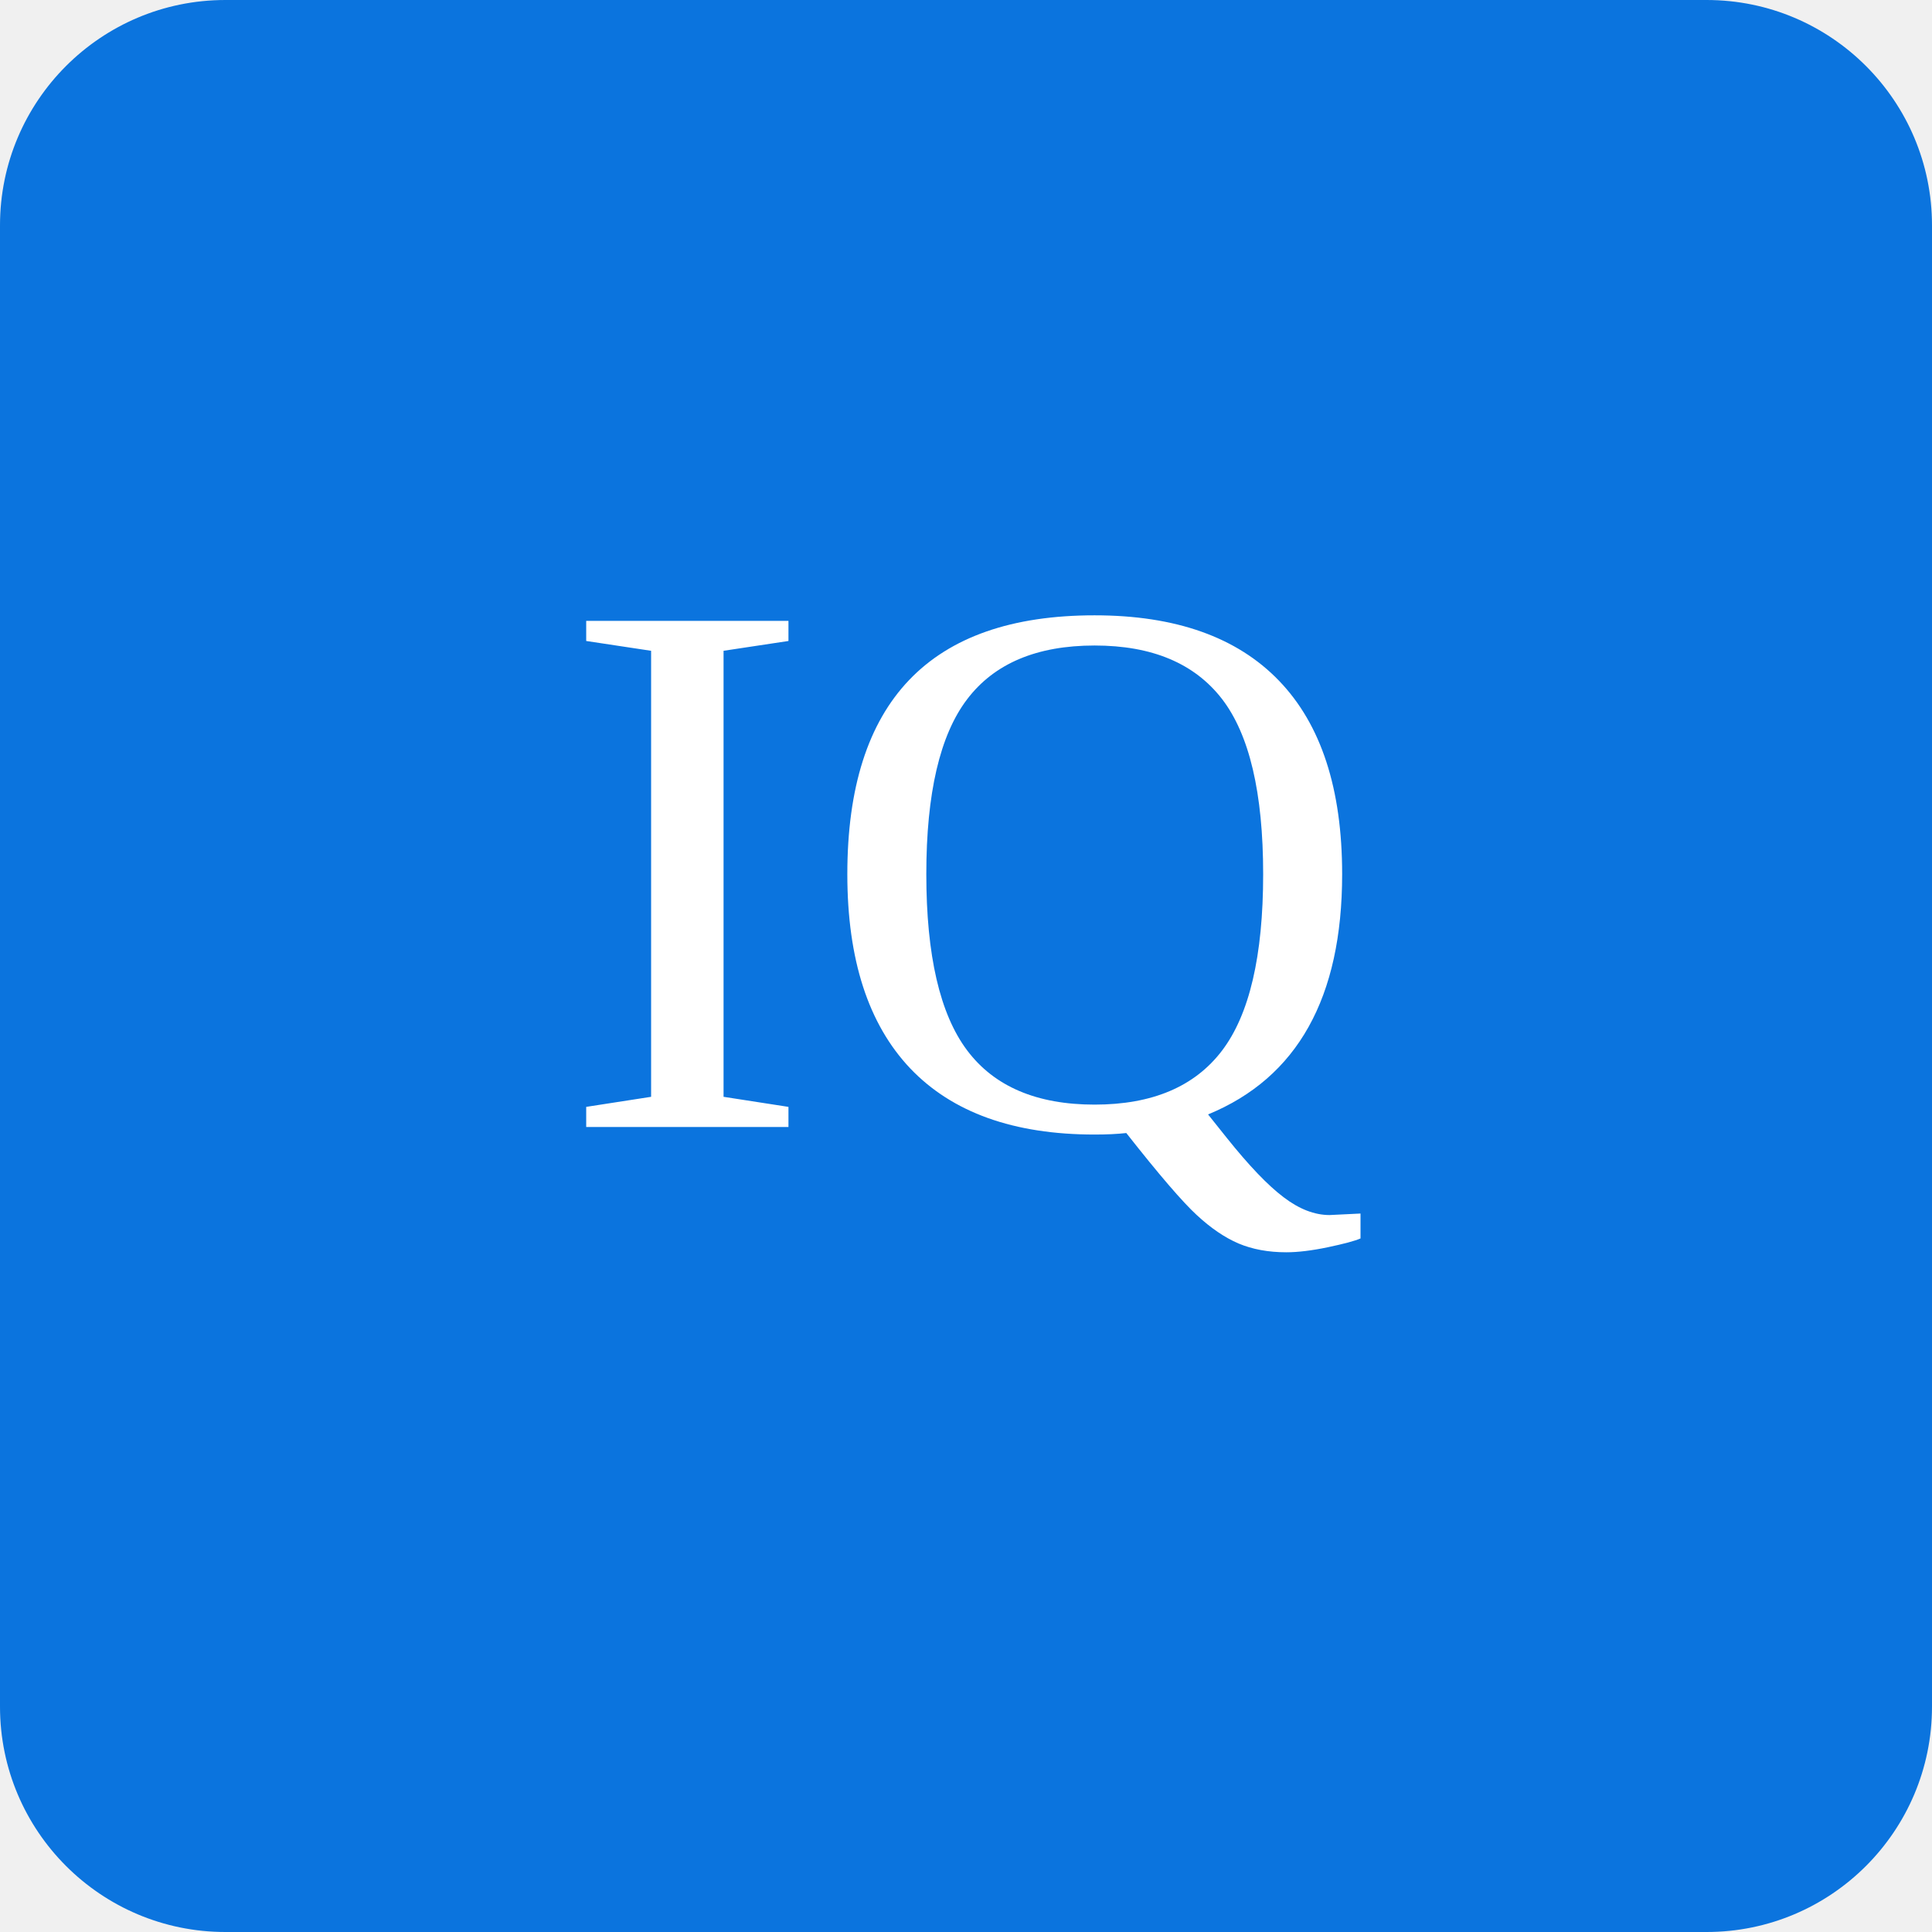
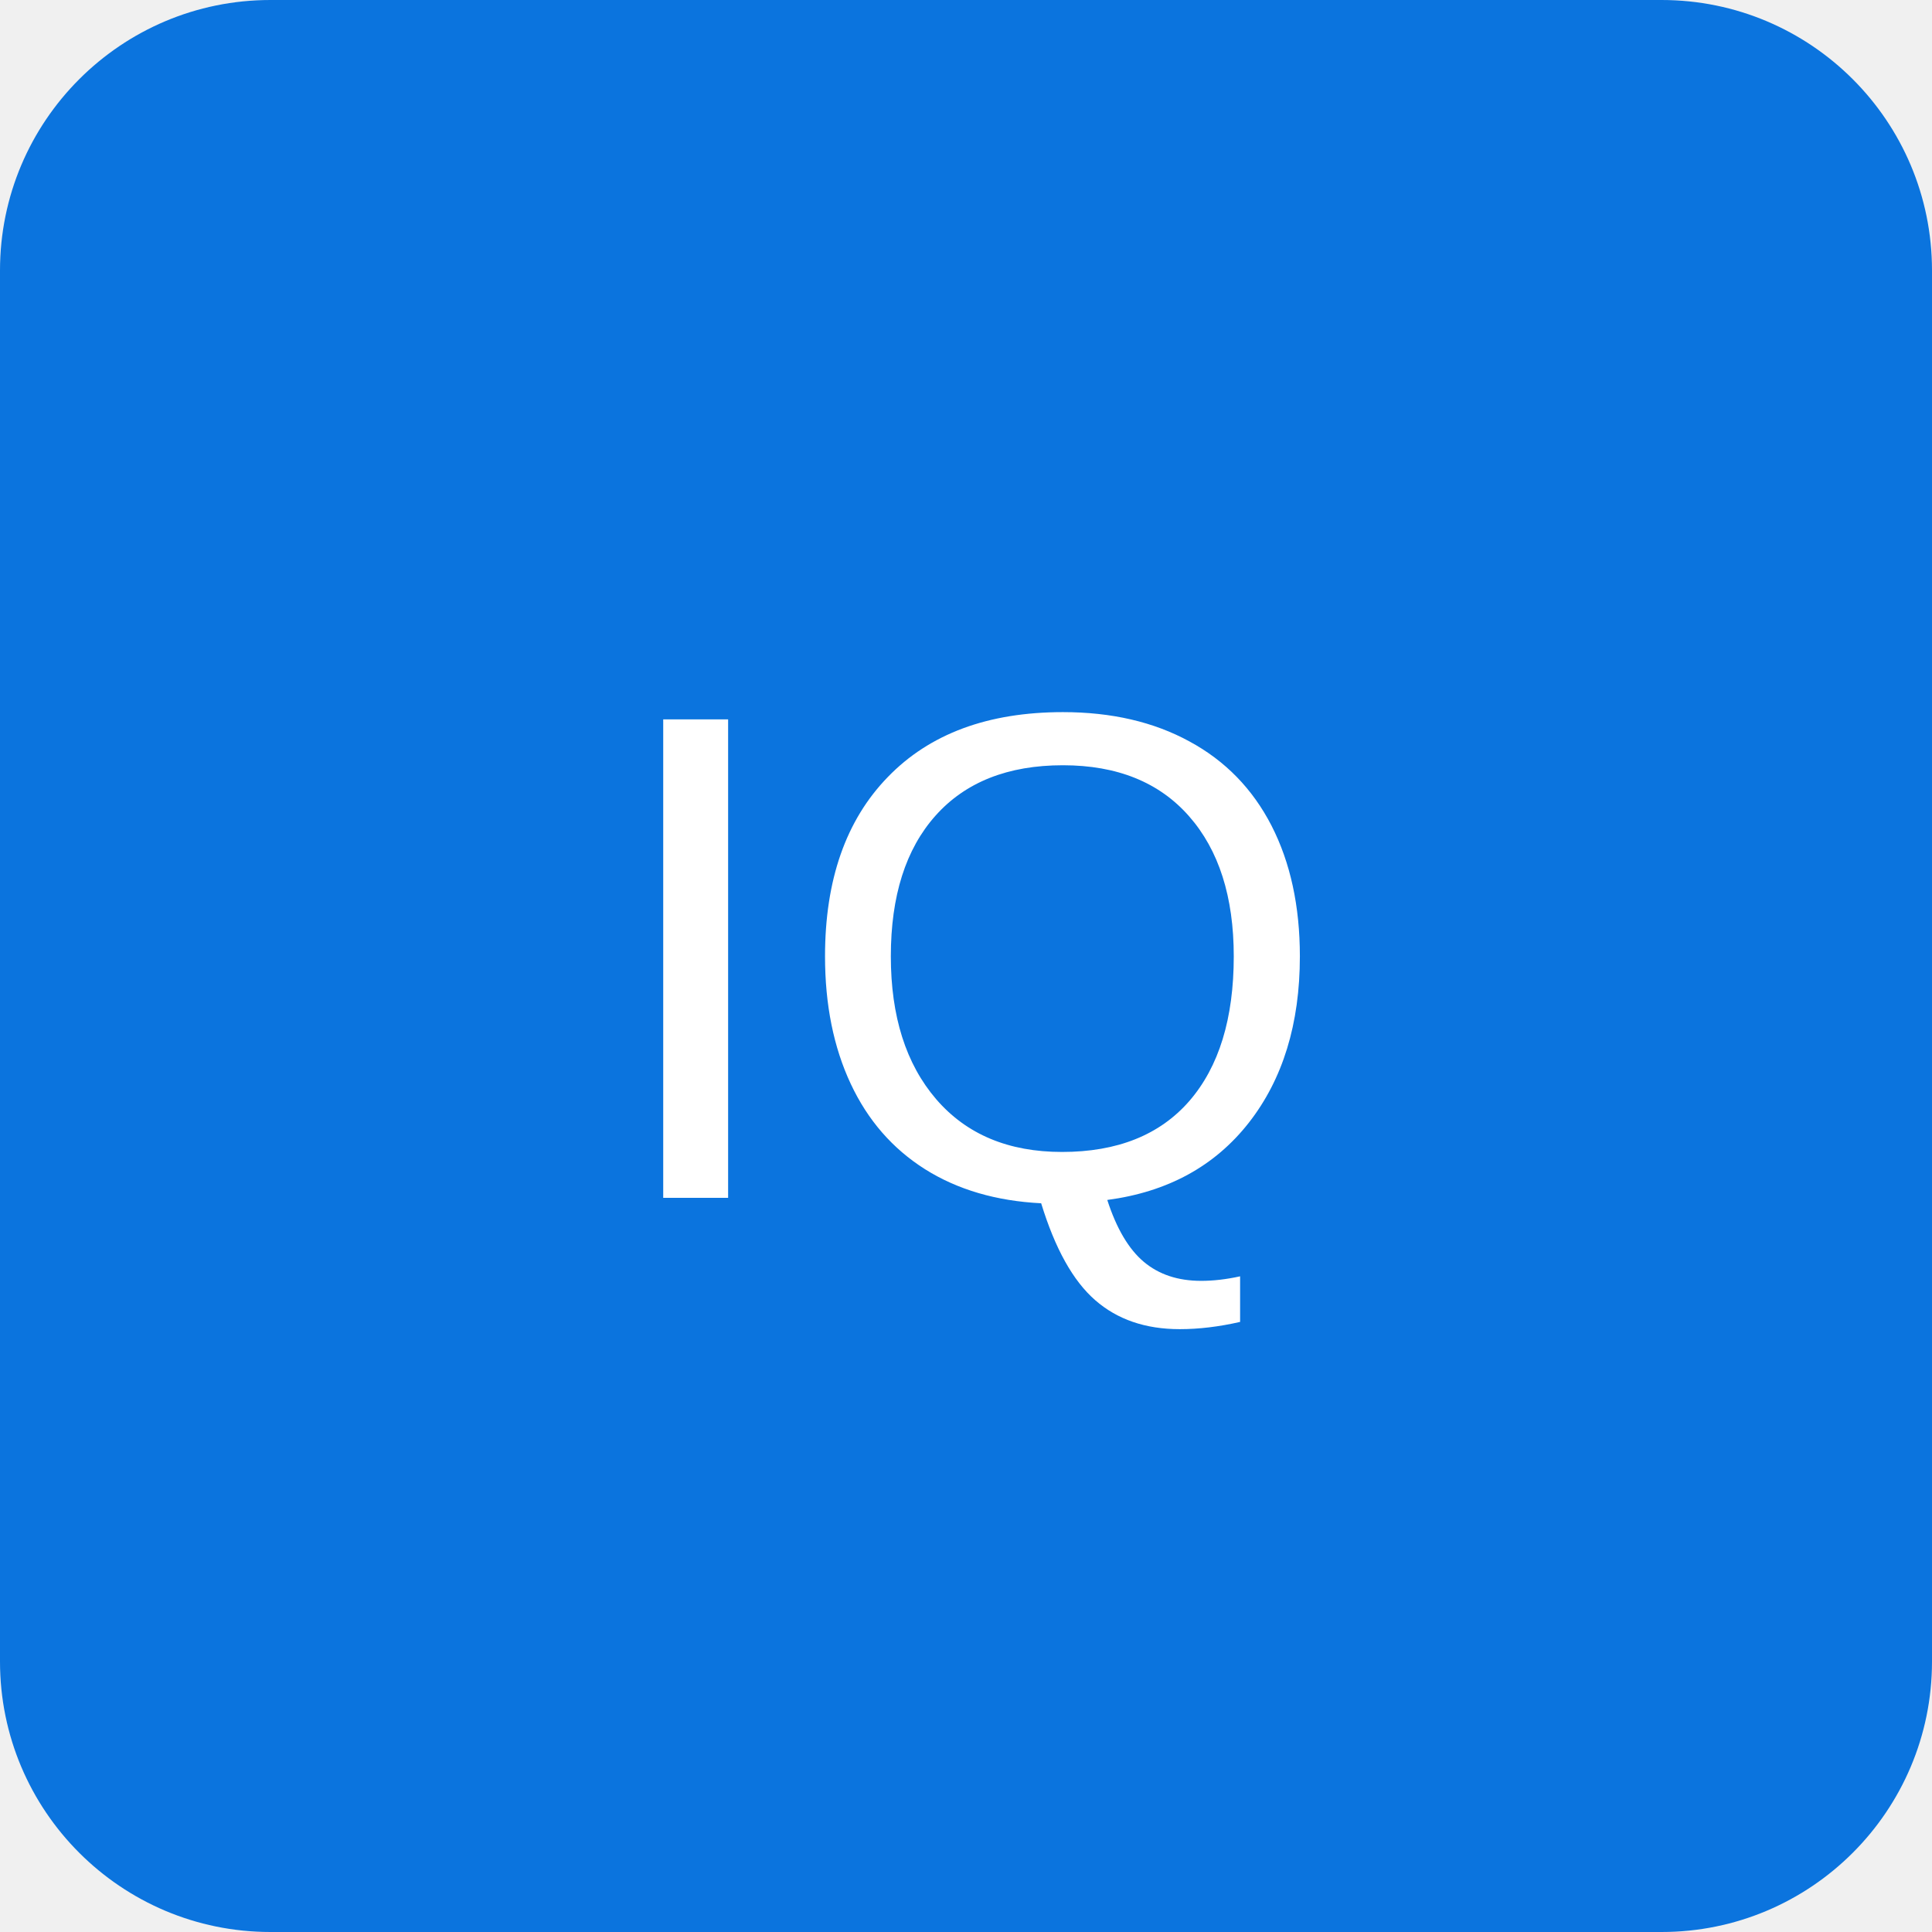
- <svg xmlns="http://www.w3.org/2000/svg" width="120" height="120">
-   <rect width="120" height="120" rx="14" fill="#0b74de" />
-   <text x="60" y="70" font-size="48" text-anchor="middle" fill="#fff">IQ</text>
+ <svg xmlns="http://www.w3.org/2000/svg" viewBox="0 0 100 100" width="200" height="200">
+   <rect width="100" height="100" rx="14" fill="#0b74de" />
+   <text x="50" y="62" font-size="36" font-family="Arial" fill="#fff" text-anchor="middle">IQ</text>
</svg>
